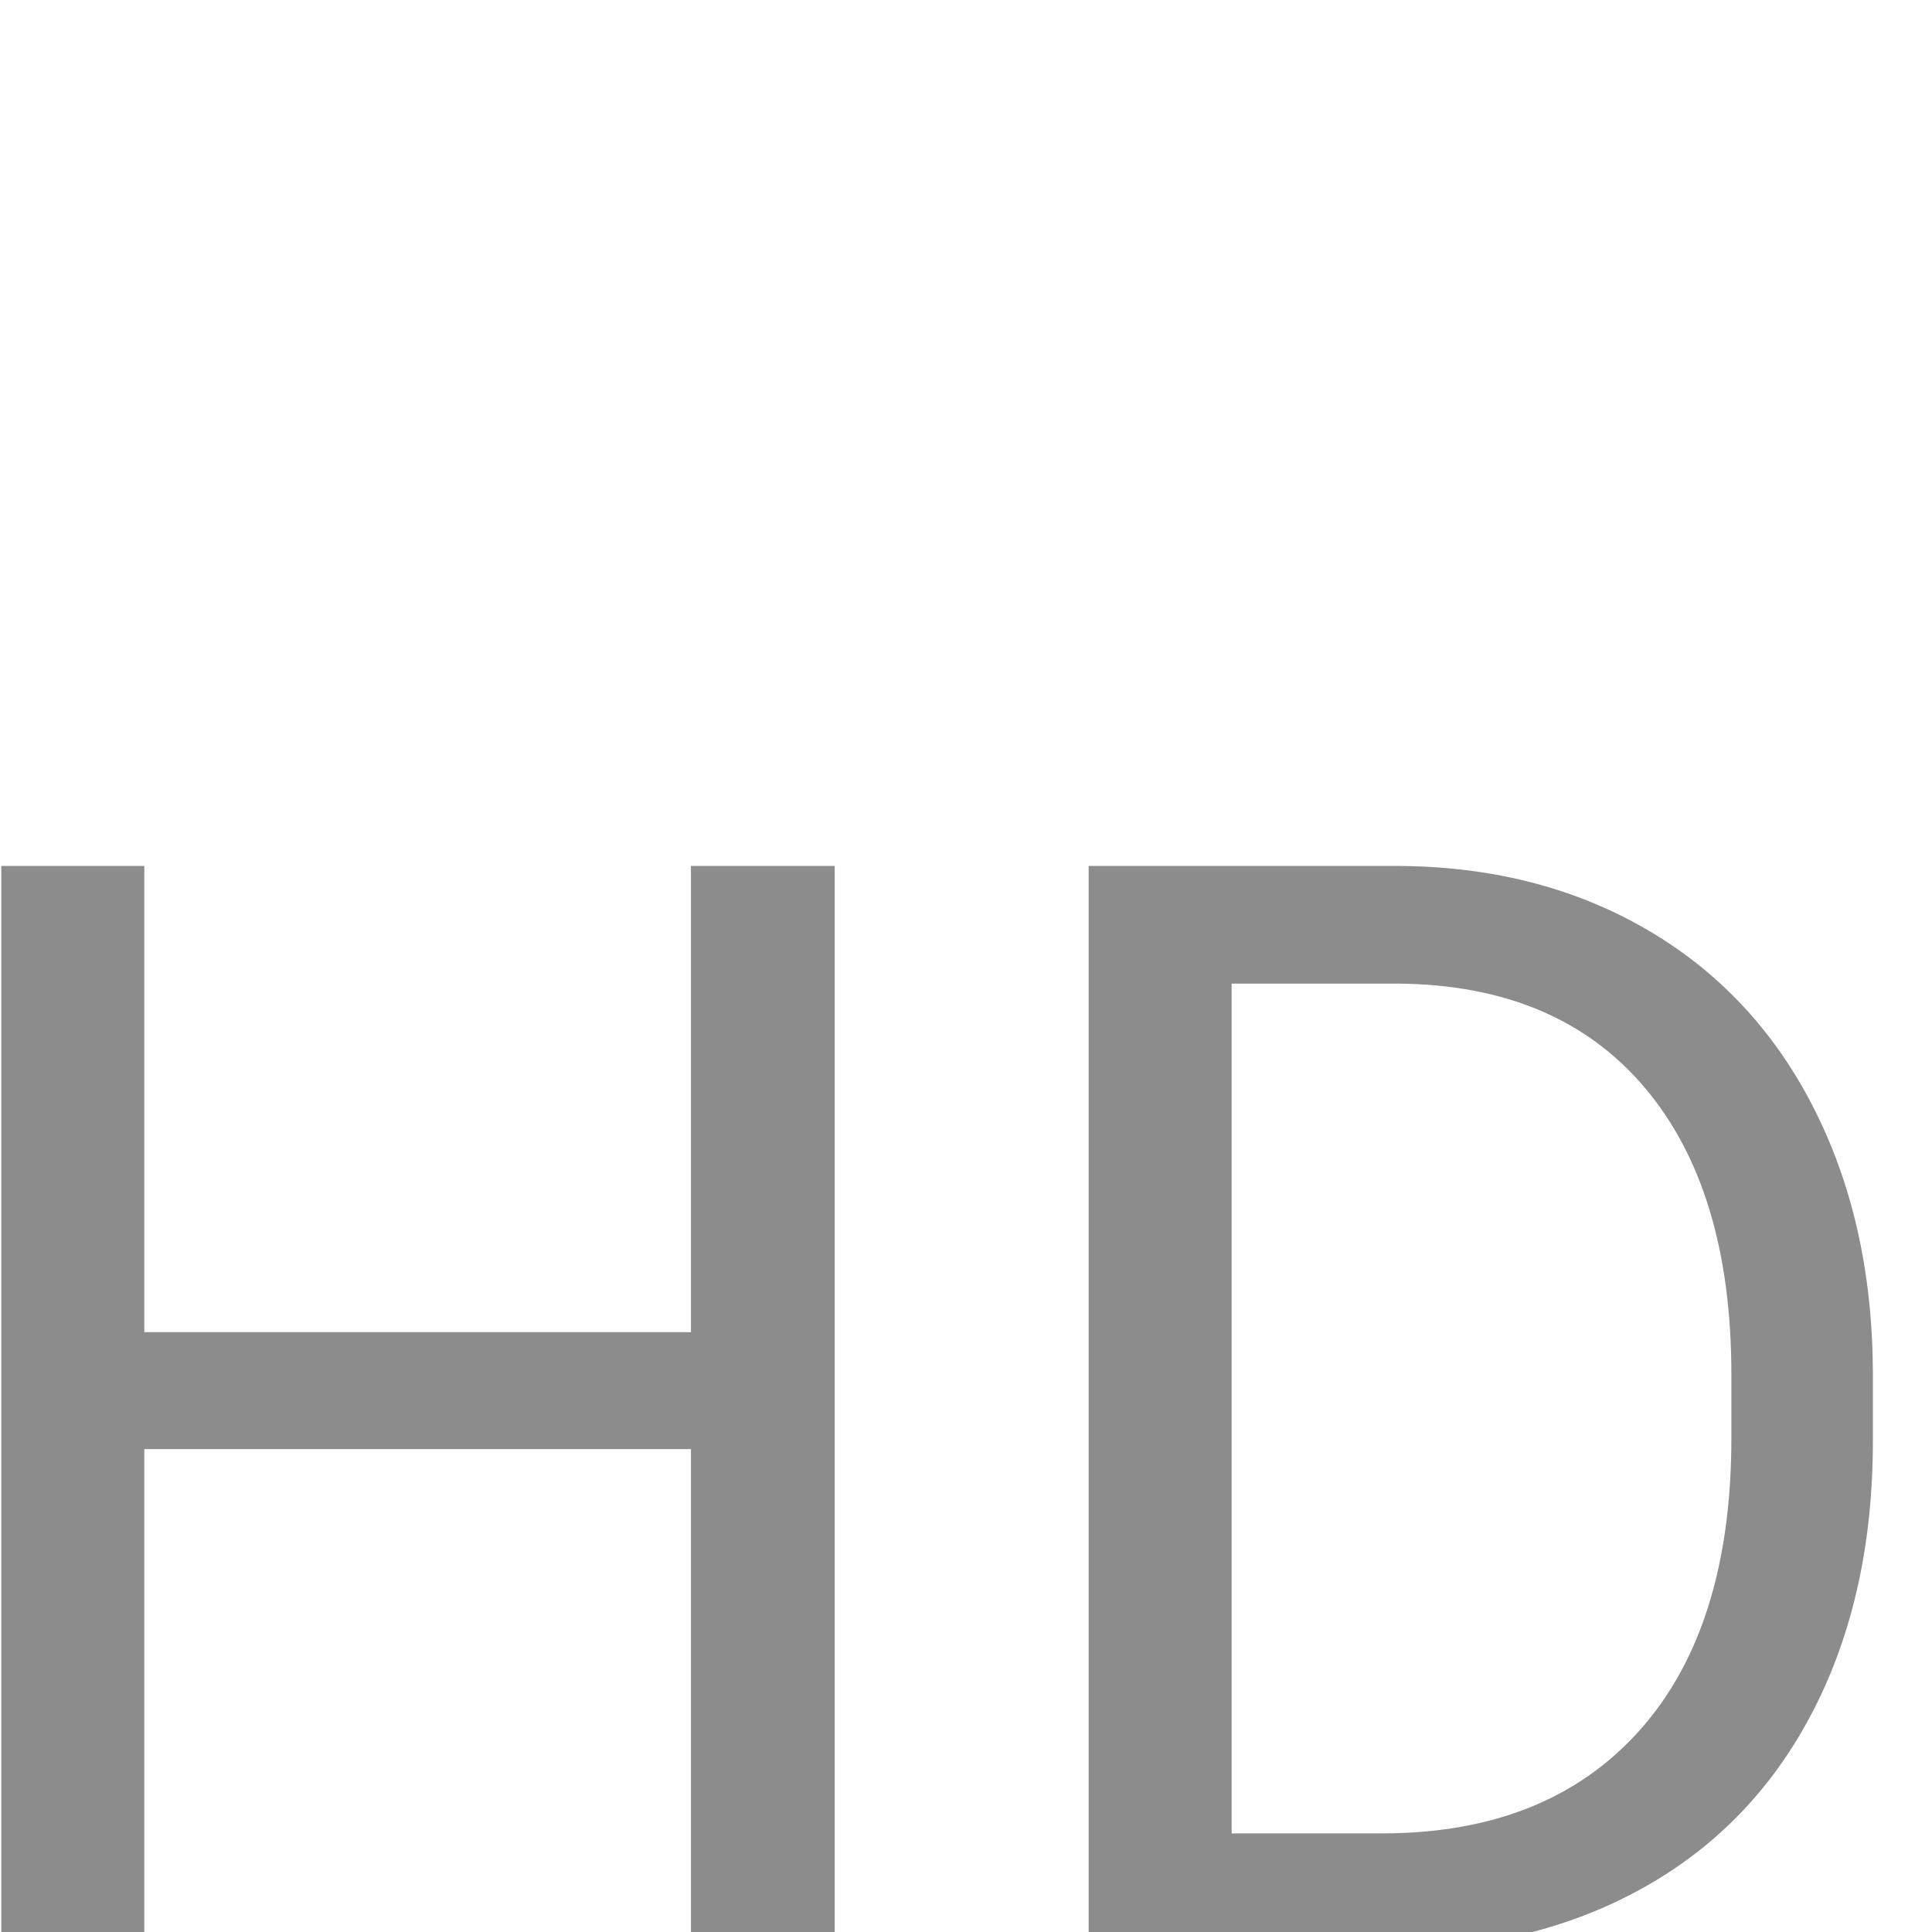
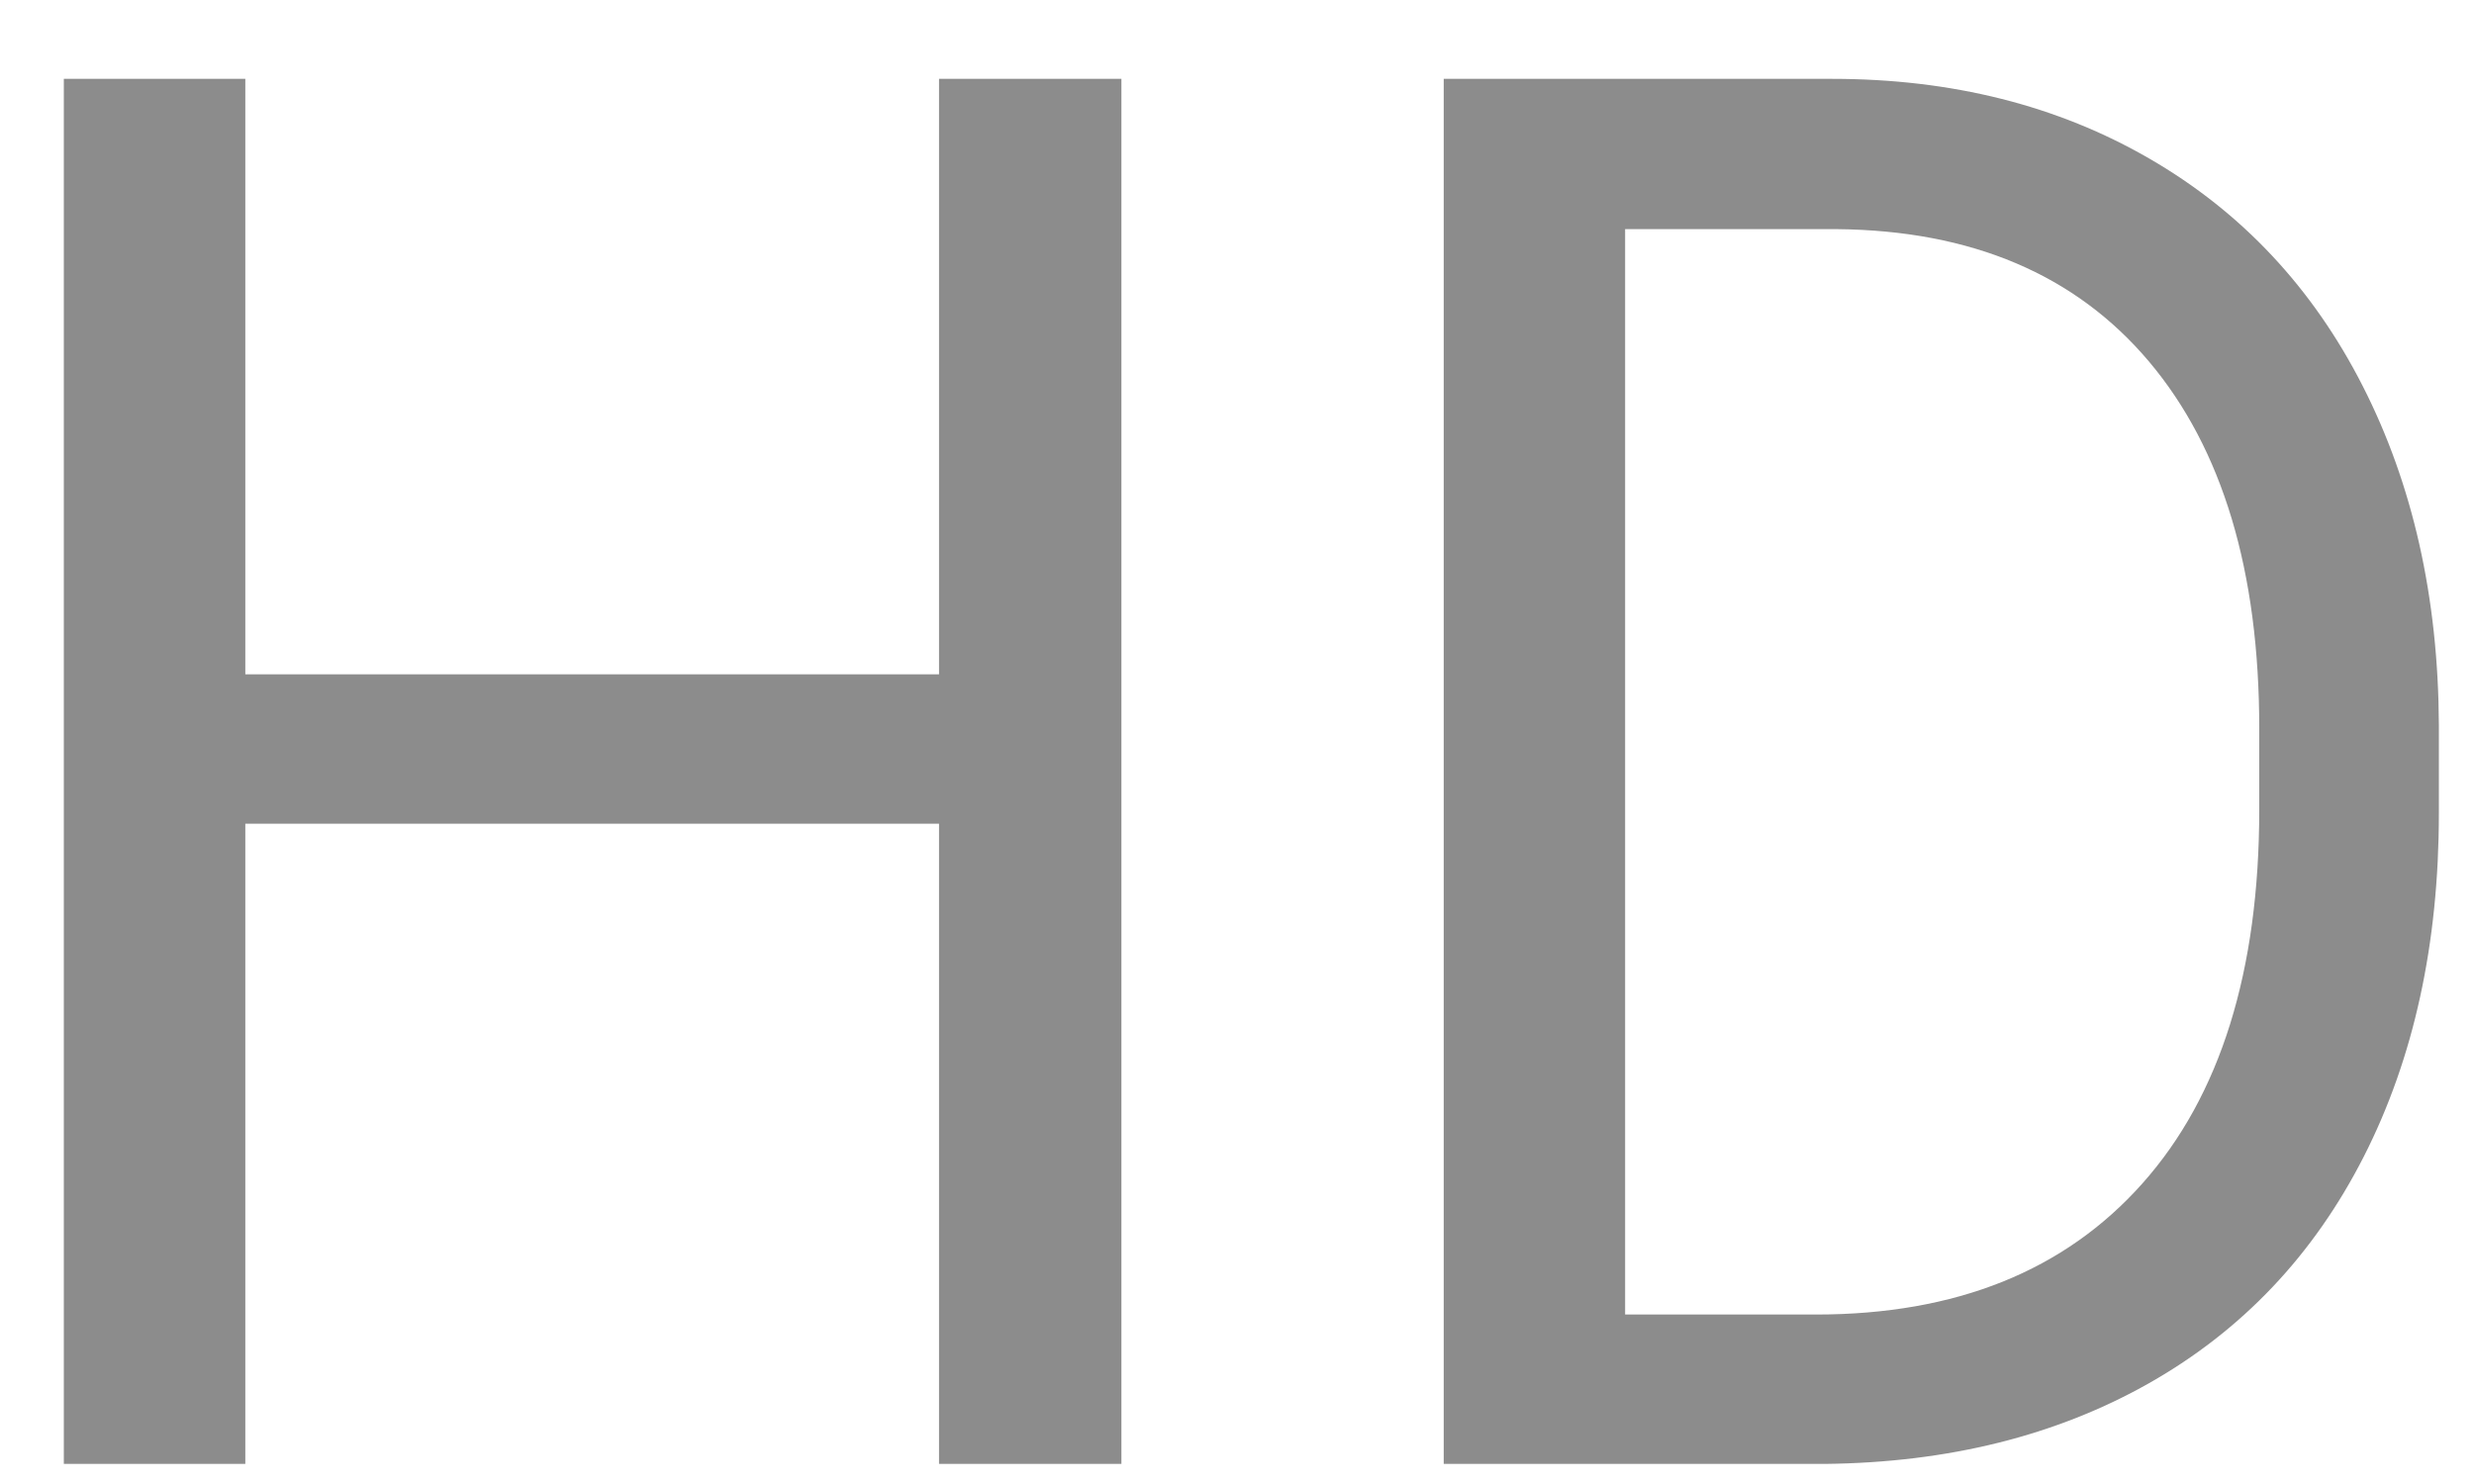
- <svg xmlns="http://www.w3.org/2000/svg" width="24" height="24" viewBox="0 0 950 100" version="1.1">
+ <svg xmlns="http://www.w3.org/2000/svg" width="25px" height="15px" viewBox="0 0 25 15" version="1.1">
  <g id="Page-1" stroke="none" stroke-width="1" fill="none" fill-rule="evenodd">
    <g id="Desktop-HD" transform="translate(-268, -259)" fill="#8C8C8C">
-       <path d="M678.435,793 L607.756,793 L607.756,546.54 L338.958,546.54 L338.958,793 L268.645,793 L268.645,259.797 L338.958,259.797 L338.958,489.045 L607.756,489.045 L607.756,259.797 L678.435,259.797 L678.435,793 Z M803.313,793 L803.313,259.797 L953.826,259.797 C1000.213,259.797 1041.228,270.051 1076.873,290.559 C1112.517,311.067 1140.044,340.241 1159.453,378.083 C1178.862,415.925 1188.689,459.382 1188.933,508.454 L1188.933,542.512 C1188.933,592.805 1179.229,636.872 1159.819,674.714 C1140.41,712.556 1112.7,741.608 1076.689,761.872 C1040.679,782.136 998.748,792.512 950.896,793 L803.313,793 Z M873.625,317.658 L873.625,735.505 L947.6,735.505 C1001.8,735.505 1043.974,718.659 1074.126,684.968 C1104.277,651.276 1119.353,603.303 1119.353,541.047 L1119.353,509.919 C1119.353,449.372 1105.132,402.314 1076.689,368.745 C1048.247,335.175 1007.903,318.146 955.657,317.658 L873.625,317.658 Z" id="HD" />
+       <path d="M279.332,273.797 L277.489,273.797 L277.489,267.326 L270.479,267.326 L270.479,273.797 L268.645,273.797 L268.645,259.797 L270.479,259.797 L270.479,265.816 L277.489,265.816 L277.489,259.797 L279.332,259.797 L279.332,273.797 Z M282.589,273.797 L282.589,259.797 L286.514,259.797 C287.723,259.797 288.793,260.066 289.723,260.605 C290.652,261.143 291.37,261.909 291.876,262.903 C292.382,263.896 292.639,265.037 292.645,266.326 L292.645,267.22 C292.645,268.54 292.392,269.698 291.886,270.691 C291.38,271.685 290.657,272.448 289.718,272.98 C288.779,273.512 287.685,273.784 286.437,273.797 L282.589,273.797 Z M284.422,261.316 L284.422,272.287 L286.351,272.287 C287.765,272.287 288.865,271.845 289.651,270.96 C290.437,270.076 290.83,268.816 290.83,267.181 L290.83,266.364 C290.83,264.774 290.46,263.539 289.718,262.657 C288.976,261.776 287.924,261.329 286.561,261.316 L284.422,261.316 Z" id="HD" />
    </g>
  </g>
</svg>
